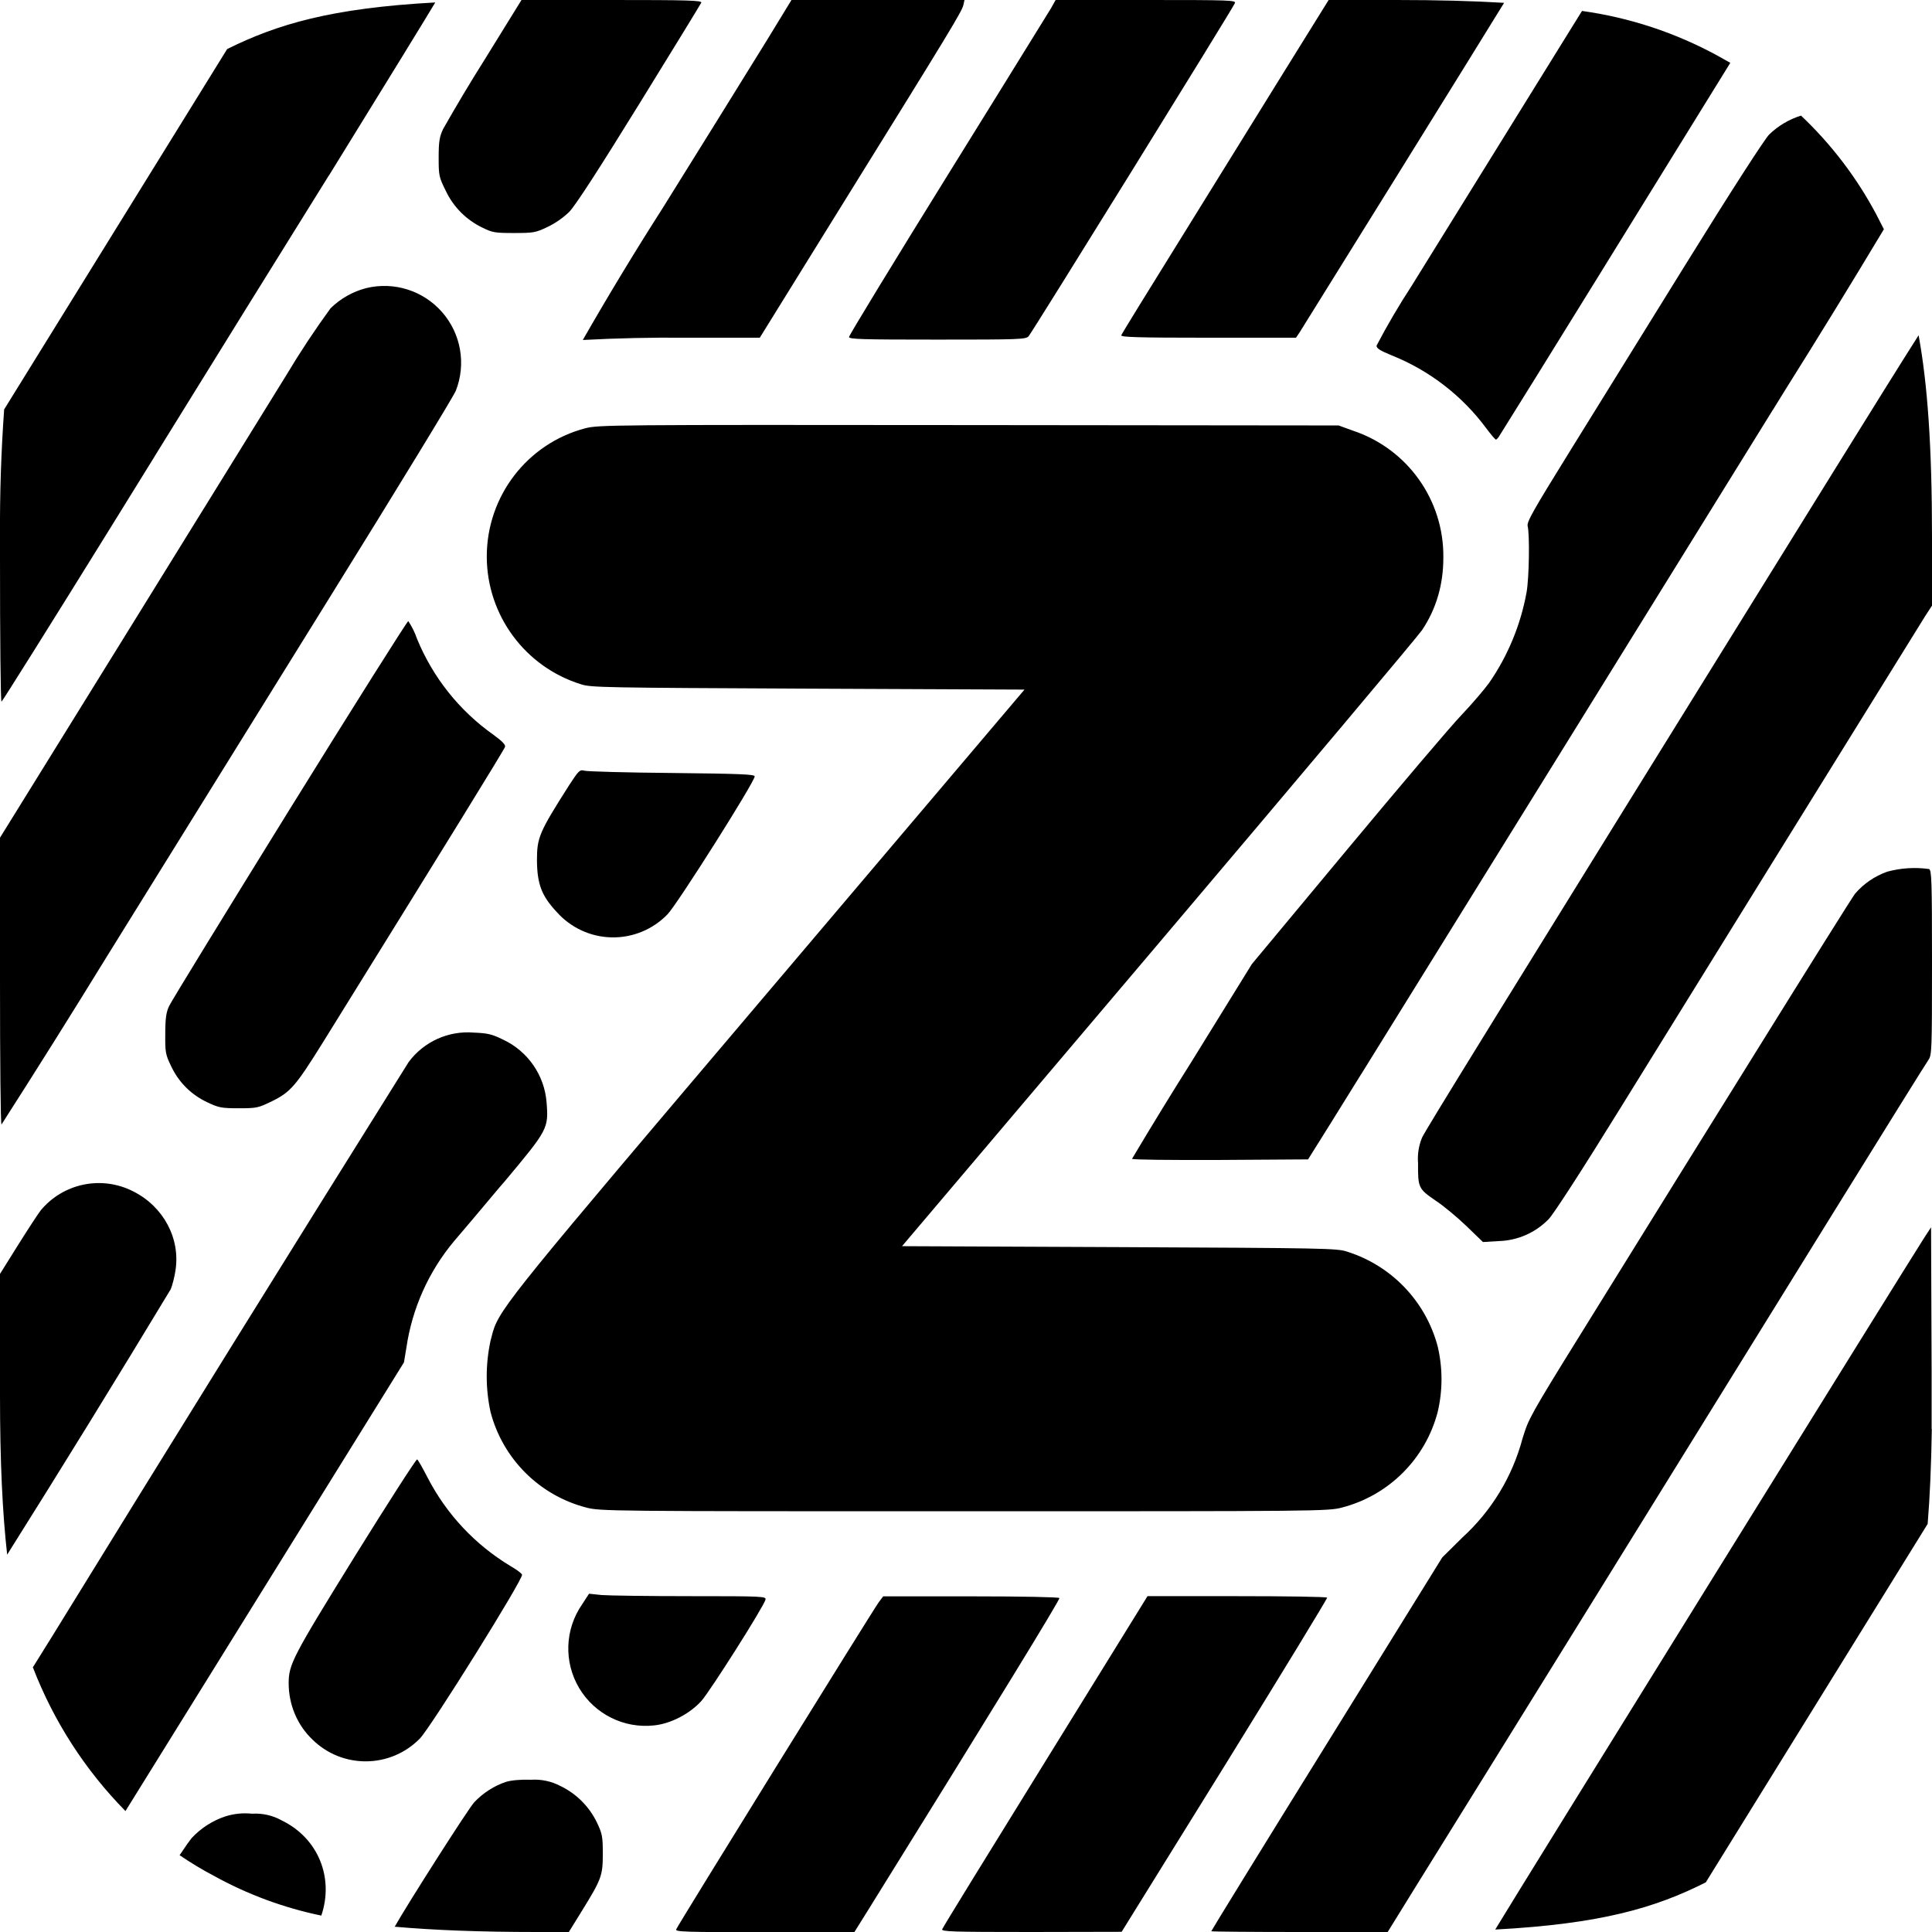
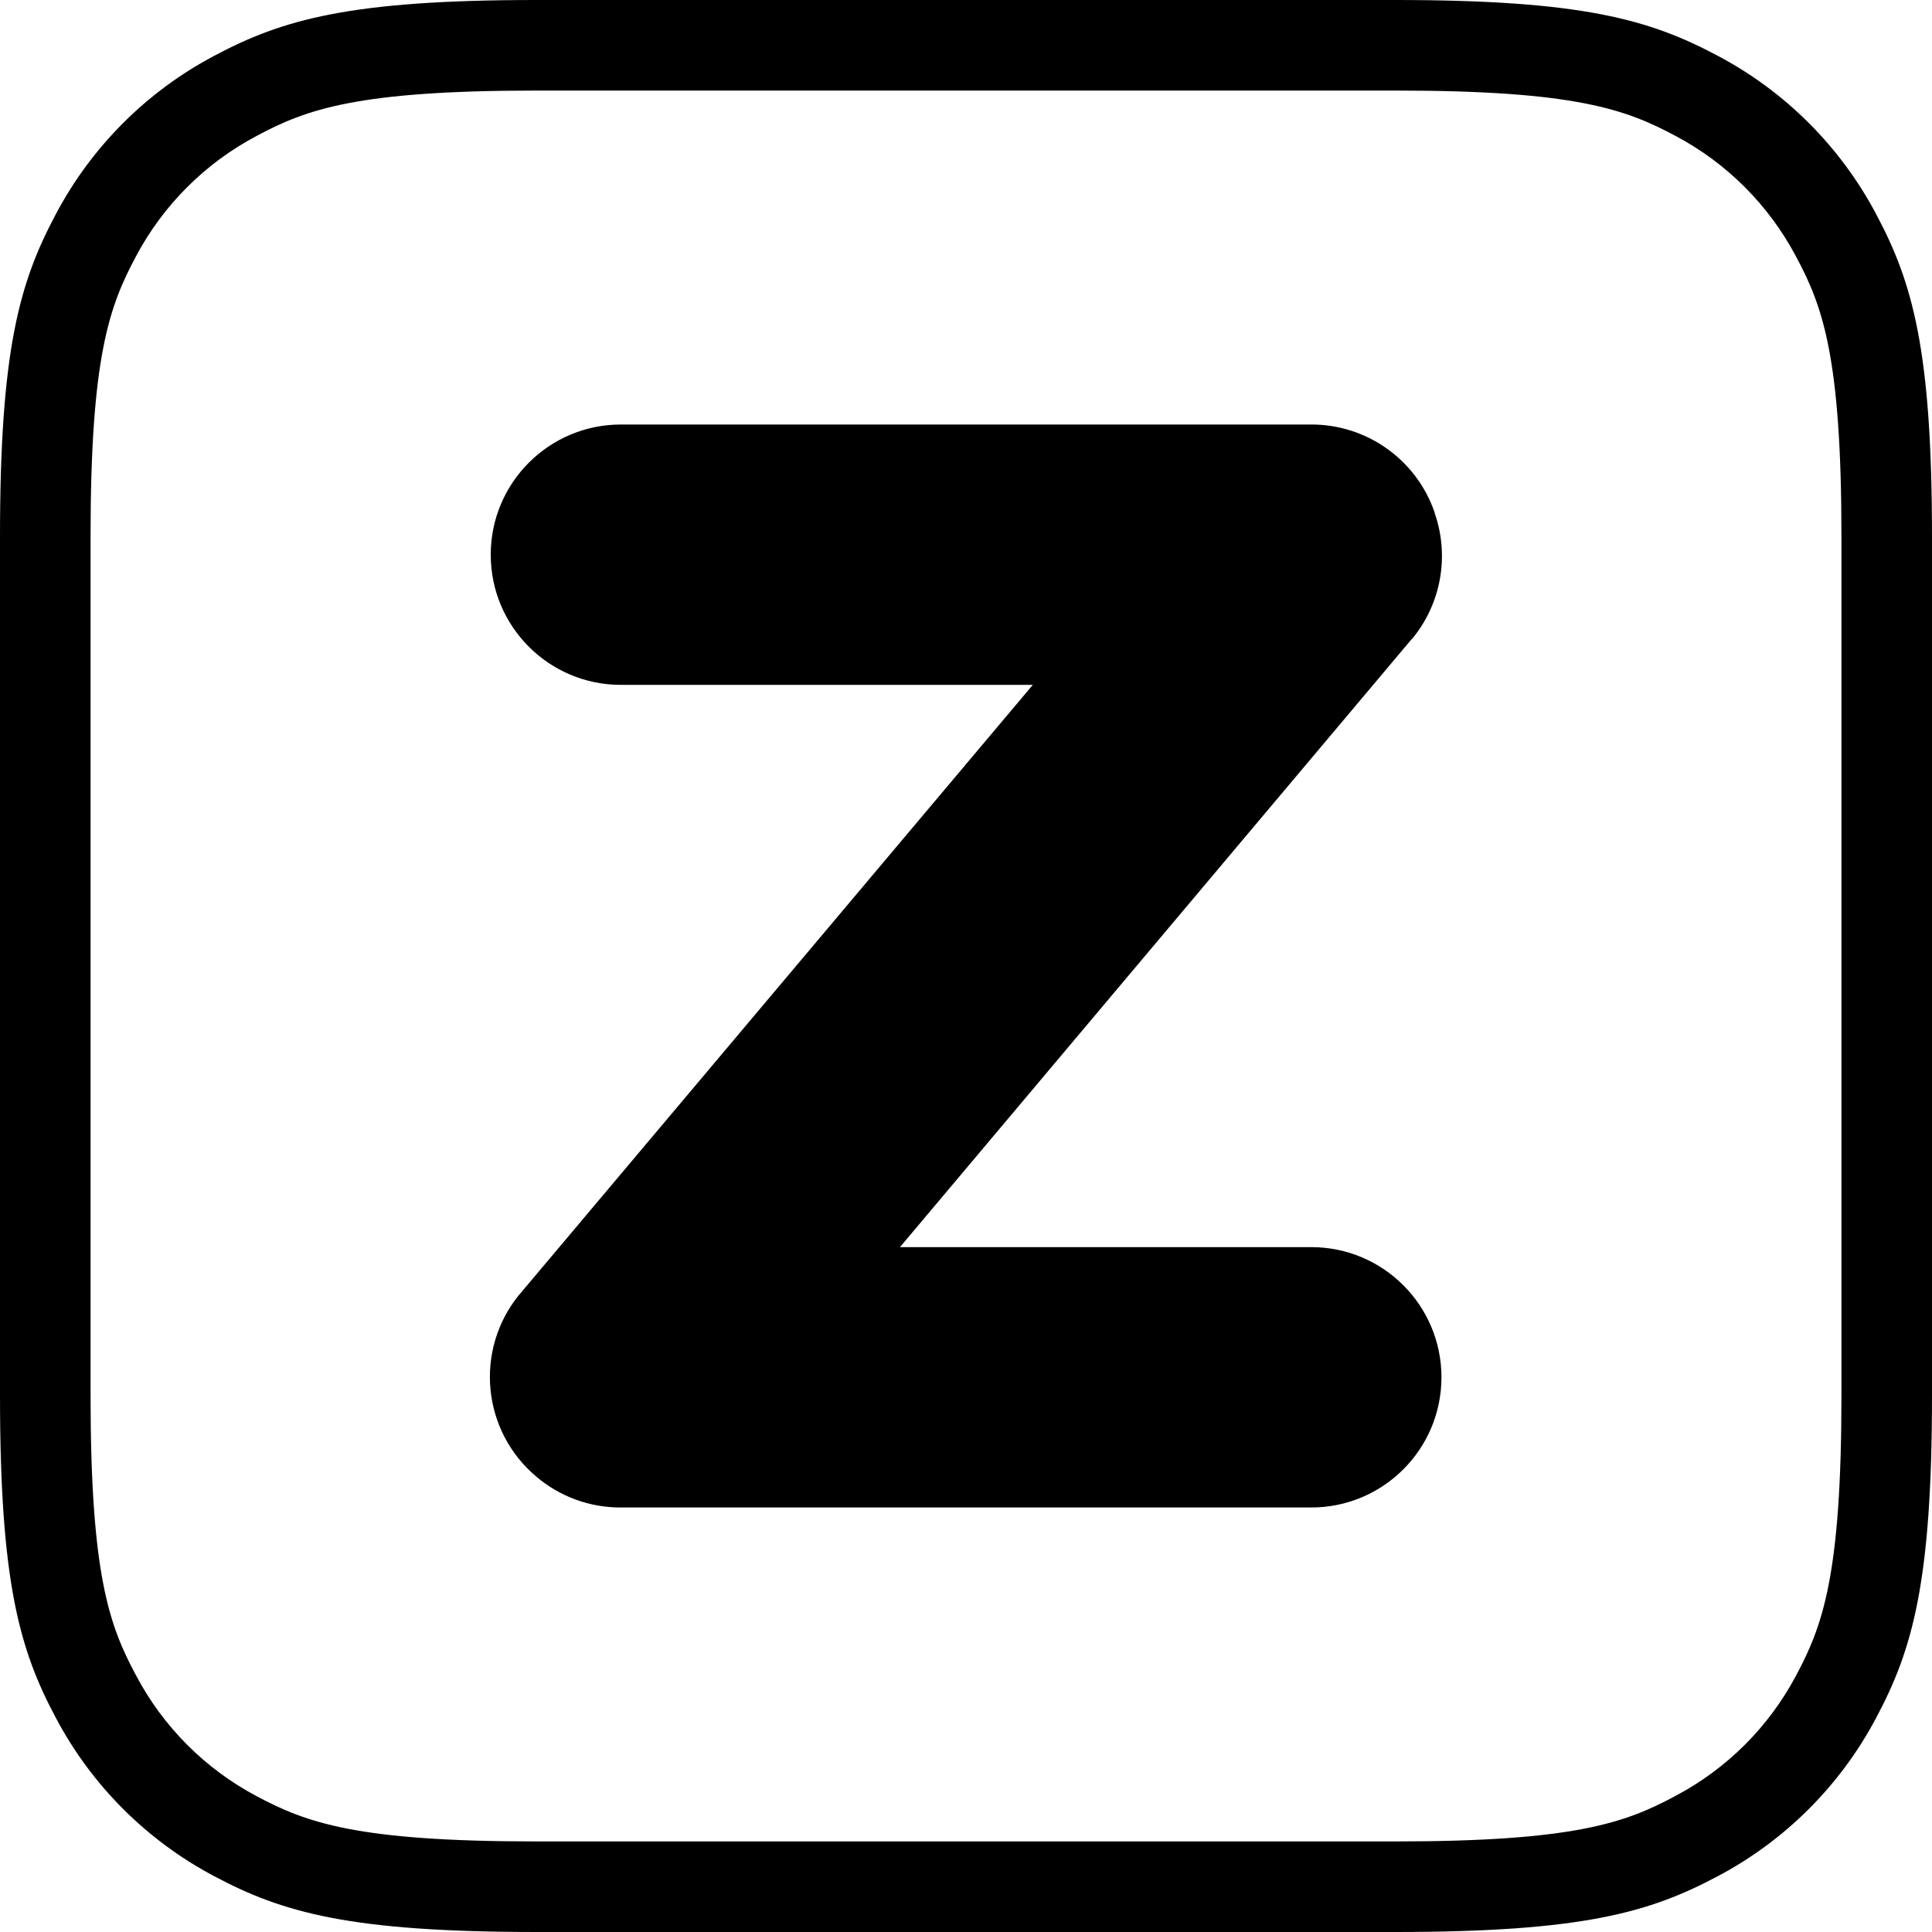
<svg xmlns="http://www.w3.org/2000/svg" viewBox="0 0 1024 1024">
-   <path fill-rule="evenodd" d="M502.3 92.8a39338 39338 0 0 0 54.8-88.5l2.4-4.3h47.9c45.1 0 47.8.1 47.1 1.7-.8 2.3-107.3 174.2-109.3 176.5-1.4 1.7-5 1.8-48.4 1.8-40.2 0-46.8-.2-46.8-1.4 0-.8 23.5-39.4 52.3-85.8ZM284.6 456c0-12.2 1.2-14.9 17.1-39.9 5.1-7.8 5.6-8.3 8.1-7.6 1.5.4 22.4 1 46.5 1.2 36.5.4 43.7.7 43.7 1.8 0 2.9-41.1 67.9-46.2 73.1a40 40 0 0 1-58.7-1.2c-8-8.5-10.4-14.8-10.5-27.4ZM9.5 660 0 675.2v64.4c0 35.1 1.3 62.3 3.8 84.4a9100.4 9100.4 0 0 0 86.7-140.7c.8-1.9 2-6.4 2.5-9.9 2.7-17-6.4-34-22.5-42a40 40 0 0 0-48.9 10.1c-1.4 1.8-6.9 10.2-12.1 18.5ZM174.3 93.1c29.3-47.4 53.6-87 56.4-91.8-55.1 3-83.7 11.5-110.3 24.7L2.2 217A871 871 0 0 0 0 284.3v11.8c0 41.7.3 75.8.8 75.8.4-.1 26.8-42.2 58.7-93.7L81.9 242l.1-.2c30.3-49 67.6-109.2 92.3-148.8Zm846.3 233.1 3.4-5.2v-36.6c0-48-2.4-81.1-7.1-106.7-8.7 13.6-25.1 40-43.8 70.1C786.2 549.2 755.5 599 753.7 603a29.1 29.1 0 0 0-2.1 13.5c-.1 12.9.2 13.6 9.1 19.7 4.3 2.8 11.7 9 16.5 13.6l8.8 8.5 8.3-.5a38.4 38.4 0 0 0 26.5-11.6c2.9-3.1 17.4-25.5 38.6-59.8a247150 247150 0 0 1 161.2-260.2ZM324.3 0c39.9 0 47.8.2 47.4 1.4-.3.7-15.1 24.9-32.9 53.7-21.3 34.5-33.9 54-37.1 57.2a44.4 44.4 0 0 1-11.5 8c-6.3 3-7.4 3.2-17.7 3.2-10 0-11.5-.2-16.7-2.8a41 41 0 0 1-19.5-19.5c-3.6-7.3-3.8-8-3.8-17.6 0-8.4.4-11 2.3-15.1a909 909 0 0 1 22-36.8L276.4 0h47.9Zm-307 883.9 10.4-16.7a48769 48769 0 0 1 188.9-304.3 39 39 0 0 1 34.5-15.6c7.4.3 9.6.8 15.5 3.7a40.2 40.2 0 0 1 23.1 33.3c1.1 13.9.7 14.5-22.5 42.2l-2.6 3c-10.5 12.6-21 24.9-23.9 28.3a113.6 113.6 0 0 0-25.3 56.5l-1.3 7.8-59.4 95.7-88.2 142.1a222.3 222.3 0 0 1-49-76Zm482.1 138.6c.3-.9 24.9-40.9 54.7-89l54.1-87.5h47.4c26 0 47.5.3 47.8.8.2.4-24.2 40.4-54.2 88.9l-54.7 88.2-47.9.1c-42.5 0-47.7-.2-47.2-1.5ZM910.5 29.6a210.3 210.3 0 0 0-72-23.8l-4.6 7.4-85.7 138.3a385.2 385.2 0 0 0-18.6 31.7c-.1 1.4 2 2.7 7.9 5.1a116 116 0 0 1 50.4 38.9c2.4 3.2 4.6 5.8 5 5.8.3 0 1.3-1 2-2.3 11.4-18 86-138.8 122.2-197.4l-6.6-3.7ZM0 444l66.4-107.2 41.7-67.4.2-.3 43.6-70.5a463.9 463.9 0 0 1 23.3-35.2 42 42 0 0 1 18.9-10.7 40.7 40.7 0 0 1 47.5 54.4c-1.2 3-31 51.8-66.2 108.5L56.5 507.2A5564 5564 0 0 1 .8 596c-.5 0-.8-34.2-.8-76.1v-76Zm358.4 578.6c.8-2.2 104.3-169.2 107.3-173.3l2.4-3.2h46.4c27.7 0 46.6.4 47 .9.4.8-33.7 56.5-101.7 165.9l-7 11.2h-47.5c-42.5 0-47.5-.2-46.9-1.5ZM188.1 824.8c-33 53.3-35.1 57.4-35.1 67.3 0 11.5 4.6 22.3 12.7 30a40.2 40.2 0 0 0 56.8-.6c5.9-6 55-84.8 54.2-86.9-.3-.8-3.1-2.8-6.2-4.6a117.8 117.8 0 0 1-43.9-46.9c-2.5-4.9-5-9.3-5.5-9.6-.5-.2-15.3 22.8-33 51.3ZM797.2 1.5c-5.9 9.8-107 172.6-108.4 174.7l-1.9 2.8h-46.6c-37.2 0-46.4-.3-46-1.3.2-.7 14.8-24.4 32.4-52.7l54.7-88.3L704.2 0h36c21.8 0 40.6.5 57 1.5ZM946 207a4862 4862 0 0 0 52.5-85.5l-4.1-8a203.2 203.2 0 0 0-39.8-52.2h-.1a42.3 42.3 0 0 0-16.8 10c-2.5 2.5-20.7 30.8-44.2 68.7l-62.2 100.4c-18.7 30.2-22.2 36.3-21.6 38.5 1.1 4.5.8 27.3-.6 35.1a123 123 0 0 1-19.8 47.9c-2.6 3.6-9.2 11.3-14.7 17.1-5.6 5.8-32.8 37.9-60.6 71.3L663.5 511l-31.7 51.3a2297.3 2297.3 0 0 0-31.8 51.9c0 .5 21 .7 46.7.6l46.6-.3 12.2-19.5 15.4-24.8.9-1.4a419605 419605 0 0 0 217-350.2l.8-1.3.1-.1L946 207Zm37.2 266.7a40.2 40.2 0 0 1 17.1-11.7 55.2 55.2 0 0 1 22.1-1.4c1.4.5 1.6 5.8 1.6 49.5 0 46.8-.1 49.1-1.9 51.7-1.1 1.5-23 36.7-48.7 78.2-74.1 119.8-187.3 302.5-223.5 360.7l-14.4 23.3H688c-25.4 0-46-.2-46-.4 0-.3 27.5-45 61.2-99.3l61.2-98.8L775 815a108.9 108.9 0 0 0 32-52.7l1.3-4c2.7-8.1 7.3-15.5 40.4-68.8a85946 85946 0 0 0 42.8-69l37-59.5c28.5-45.9 53.1-85.2 54.7-87.3ZM251.4 955.2c-3 3.1-35.5 54.1-42.2 66 20.3 1.8 44.8 2.8 75.2 2.8h17.1l6.8-11c10.5-17 11.2-18.8 11.2-30.5 0-9.1-.3-10.6-3.1-16.5a41.5 41.5 0 0 0-19.4-19.4 29.4 29.4 0 0 0-15.5-3.3c-5.5-.2-10.6.3-13.2 1.1-6.2 2-12.3 5.9-16.9 10.8ZM379.6 64.7l27.2-43.9L419.5 0h91.7l-.6 2.7c-.8 3.4-6.6 13-63.1 104L402.7 179h-39.1a863.5 863.5 0 0 0-54.7 1.2 1662 1662 0 0 1 42.2-69.7l28.5-45.8ZM153.5 429c-34.1 55.1-62.9 102-63.9 104.3-1.5 3.2-2 6.4-2 14.6-.1 9.8.1 11 3.1 17.2 4 8.5 10.6 15.1 19.1 19.1 6.1 2.9 7.5 3.2 16.8 3.2 9.6 0 10.3-.2 17.7-3.8 9.7-4.8 12.5-8.1 26.6-30.7 67.2-108.3 96.5-155.8 96.8-157.1.3-1.1-1.7-3.1-6.1-6.3a116.3 116.3 0 0 1-40.6-51 40 40 0 0 0-4.6-9.3c-.5-.1-28.8 44.8-62.9 99.8Zm870.4 328.4c-.3 19.2-1 35.7-2.2 50.3l-117.6 190c-26.8 13.5-55.5 22-111.6 25 11.5-19.2 220-355.3 227.4-366.7l3.6-5.5.3 76.8v30.2ZM101.5 974.3c-1.1 1.4-3.2 4.3-6.3 9 5.9 4 12 7.7 18.3 11a202 202 0 0 0 56.8 21c6.8-20-1.6-41-20.9-50.4a28.7 28.7 0 0 0-15.8-3.6 35 35 0 0 0-14.1 1.4 42.9 42.9 0 0 0-18 11.6Zm207-123.9a41 41 0 0 0 38.2 64.1c8.8-.9 18.8-6.1 25-12.9 4.6-5.1 33-49.9 34-53.7.5-1.8-.8-1.9-39.8-1.9-22.2 0-43.4-.3-47.1-.6l-6.6-.7-3.7 5.7ZM258 295c0-32 21.4-59.9 52.2-68 7.1-1.8 13.1-1.9 203.3-1.7l196 .2 7.7 2.8a70 70 0 0 1 47.8 67.3c0 14.4-3.8 27.2-11.3 38.4-2 3-64.8 77.7-139.6 166l-136 160.5 115.2.5c108.5.5 115.5.6 120.7 2.4a72 72 0 0 1 48 50.2 75.8 75.8 0 0 1 0 34.8 70.8 70.8 0 0 1-50.6 50.6c-7.5 2-12 2-200.4 2s-192.9 0-200.4-2a70.8 70.8 0 0 1-50.6-50.6 89.2 89.2 0 0 1 0-37.8l1.2-4.6c3.7-12.7 13.2-23.7 145.3-179.5l136.5-161-114.8-.5c-108-.5-115-.6-120.2-2.3a71 71 0 0 1-50-67.7Z" clip-rule="evenodd" />
+   <path fill-rule="evenodd" d="M739.6 48H284.4c-95 0-122 9.9-148.3 24A153.6 153.6 0 0 0 72 136c-14.1 26.4-24 53.3-24 148.3v455.2c0 95 9.9 122 24 148.3a153.6 153.6 0 0 0 64 64.2c26.4 14.1 53.3 24 148.3 24h455.2c95 0 122-9.9 148.3-24a153.6 153.6 0 0 0 64.2-64c14.1-26.4 24-53.3 24-148.3V284.4c0-95-9.9-122-24-148.3A153.6 153.6 0 0 0 888 72c-26.4-14.1-53.3-24-148.3-24Zm0-48H284.4c-98.9 0-134.7 10.3-170.9 29.6a201.6 201.6 0 0 0-83.9 83.9C10.3 149.7 0 185.5 0 284.5v455c0 99 10.3 134.8 29.6 171a201.6 201.6 0 0 0 83.9 83.9c36.2 19.3 72 29.6 171 29.6h455c99 0 134.8-10.3 171-29.6a201.6 201.6 0 0 0 83.9-83.9c19.3-36.2 29.6-72 29.6-171v-455c0-99-10.3-134.8-29.6-171a201.6 201.6 0 0 0-83.9-83.9C874.3 10.3 838.5 0 739.5 0Z" />
+   <path d="M695 225a69 69 0 0 1 65.3 46.4l.2.8a69 69 0 0 1-11.7 66l-.8.8-271 322h218a69 69 0 1 1 0 138H329a68.7 68.7 0 0 1-44.8-16.4 69 69 0 0 1-9-96.4l.7-.8L547.4 363H329.1a69 69 0 0 1 0-138h366Z" />
</svg>
